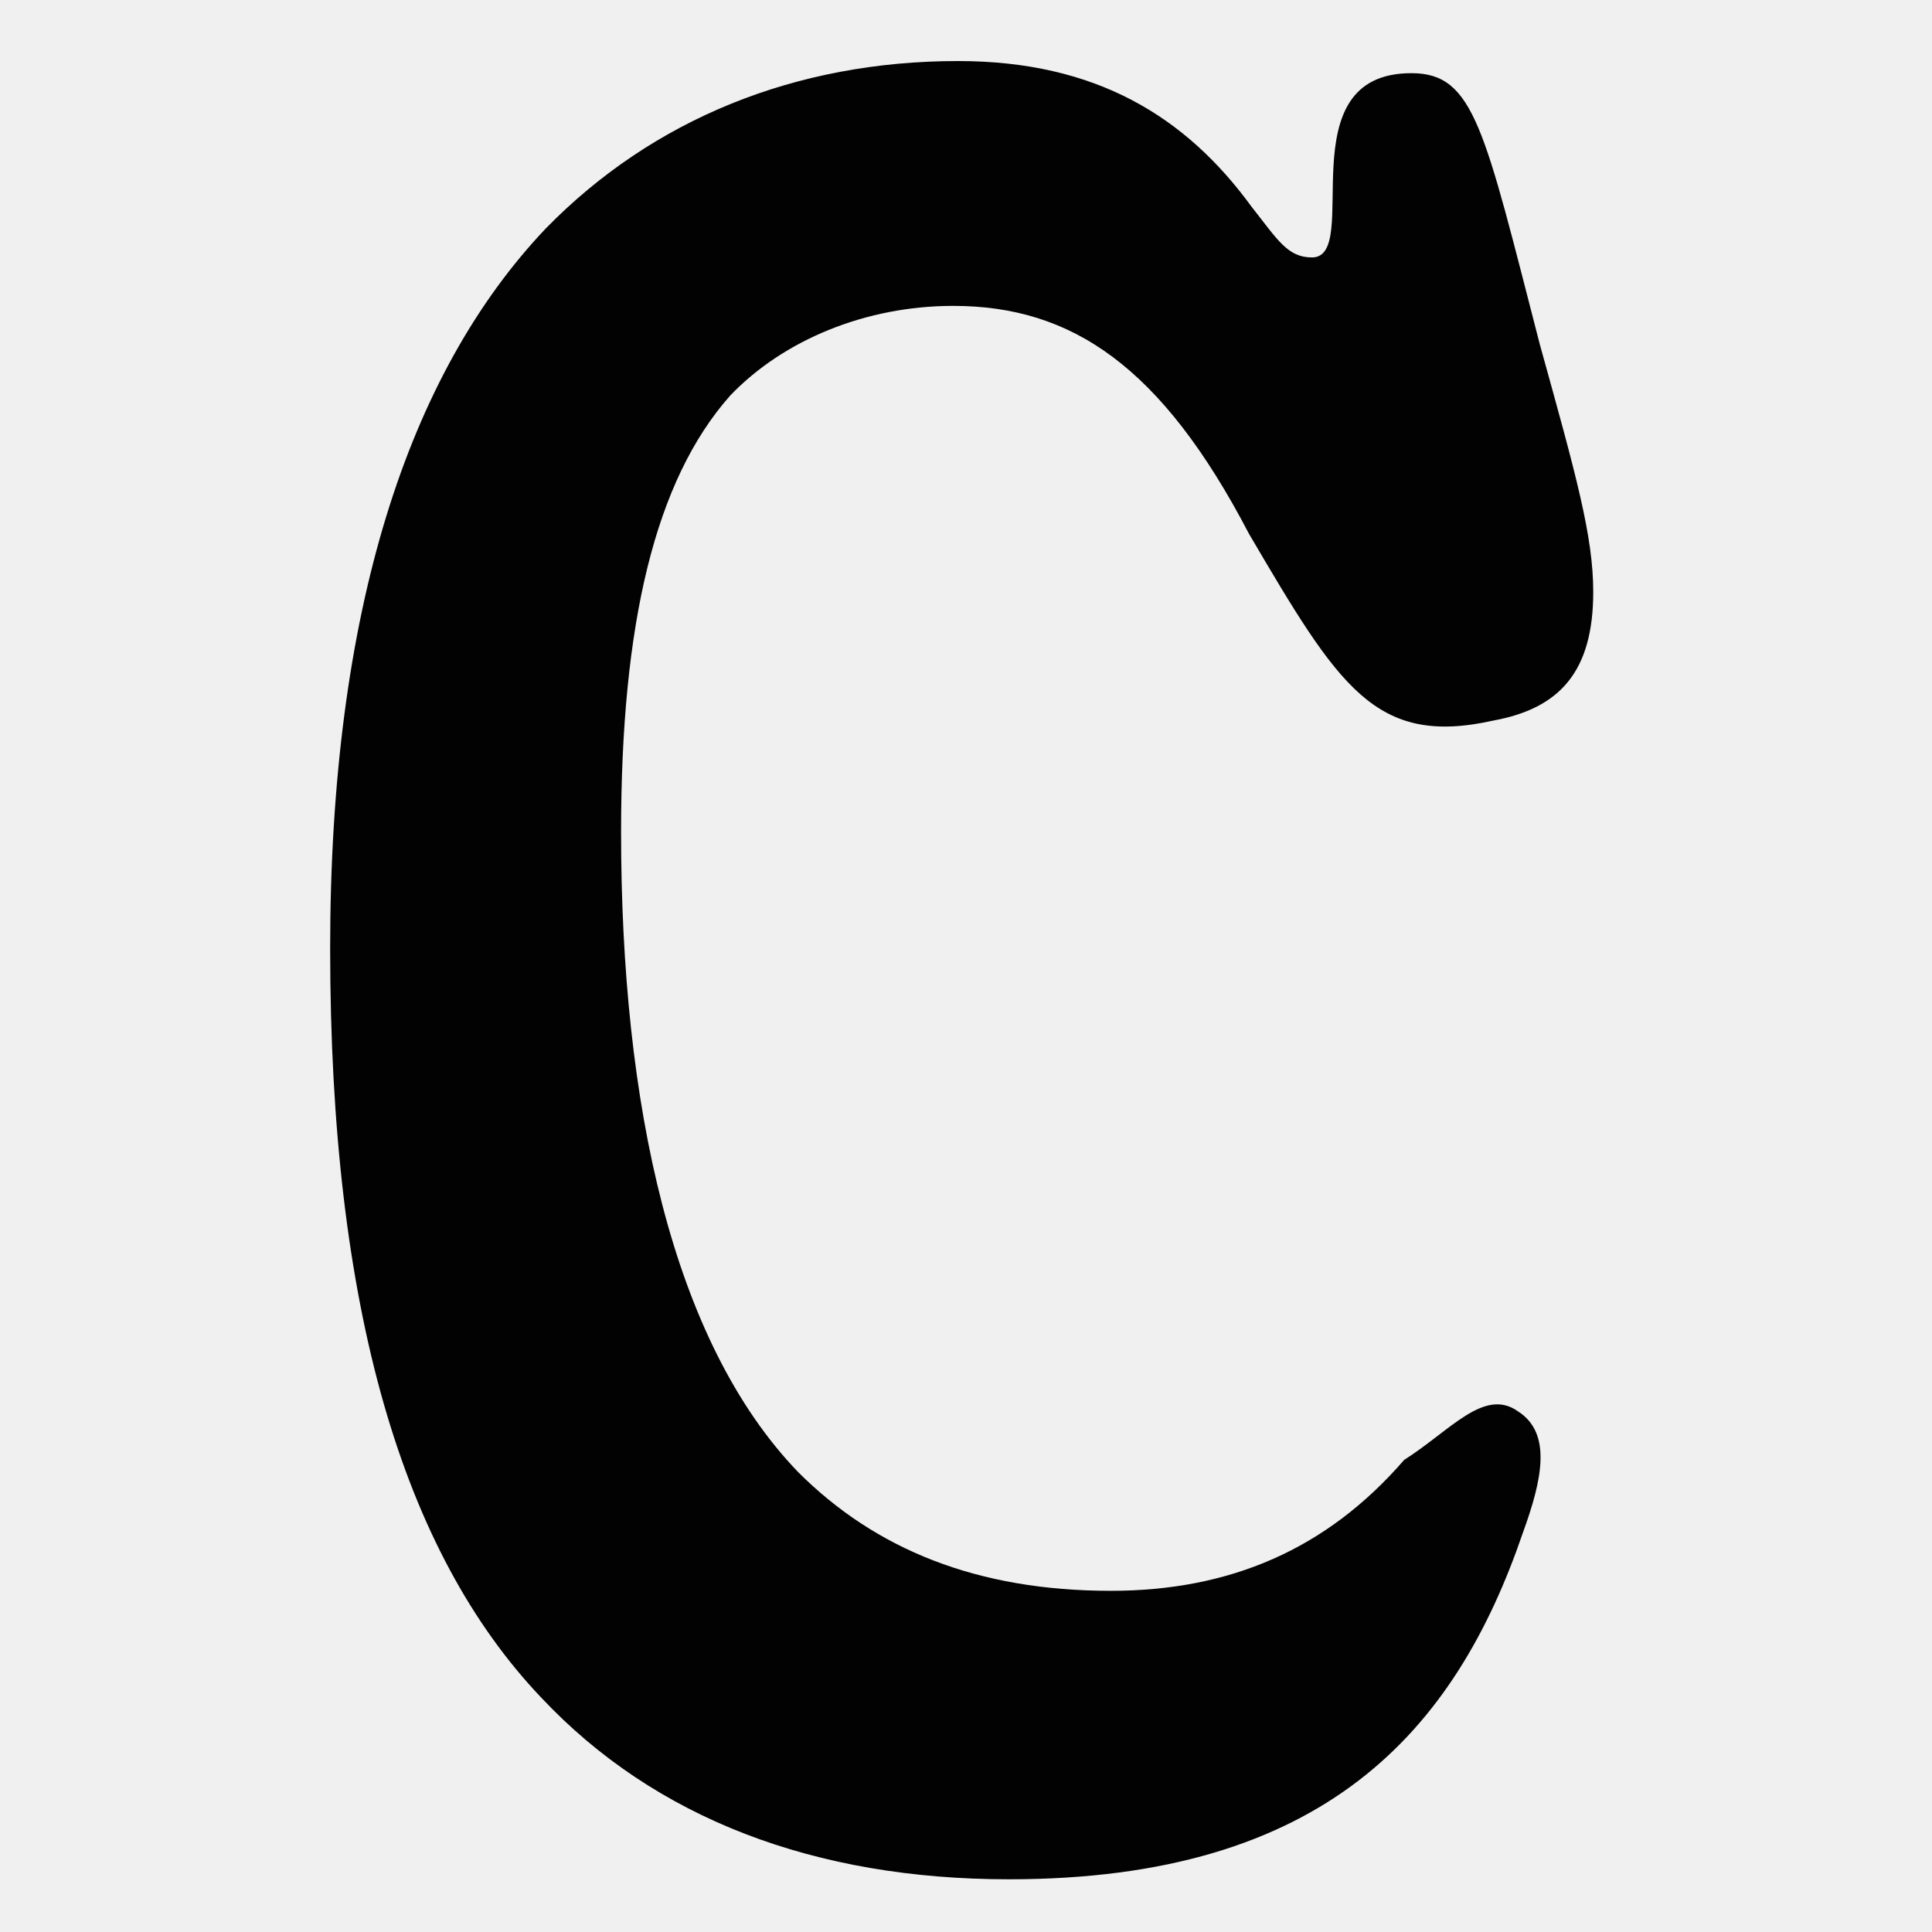
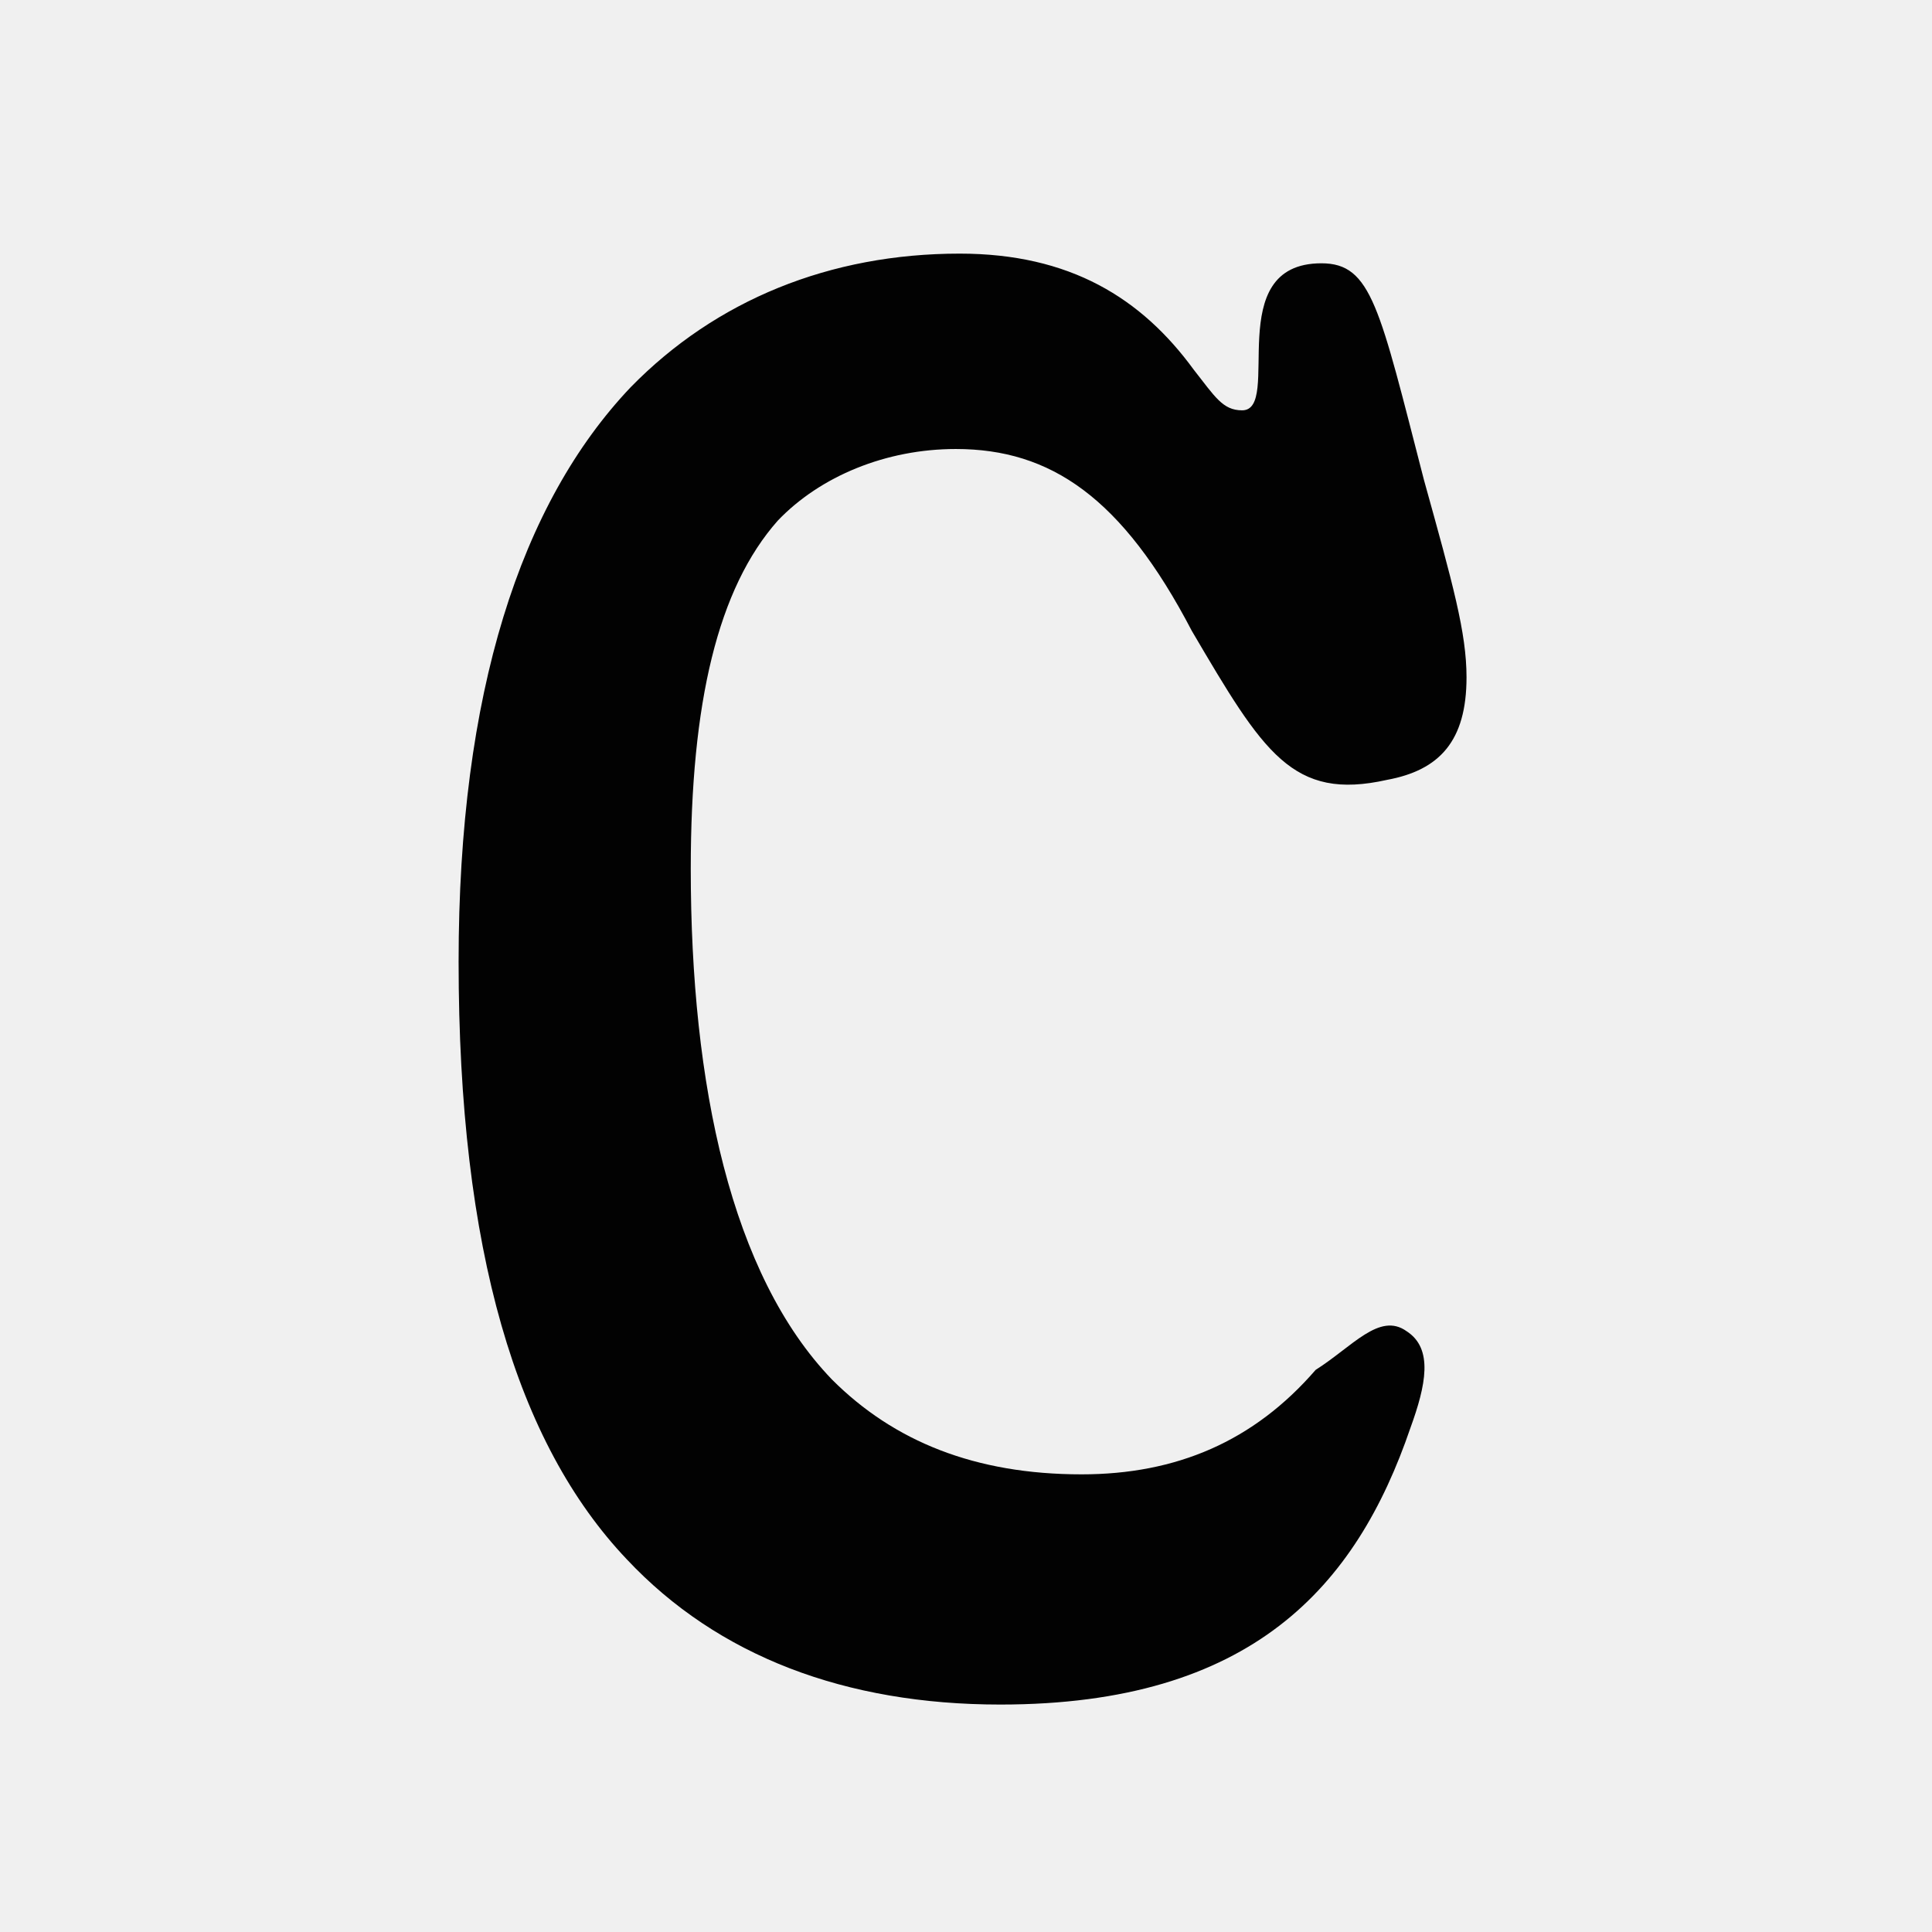
- <svg xmlns="http://www.w3.org/2000/svg" viewBox="-13.5 -2 79 79">
+ <svg xmlns="http://www.w3.org/2000/svg" viewBox="-23.5 -12.5 99 99">
  <style>path{fill:#020202}@media (prefers-color-scheme:dark){path{fill:#fff}}</style>
  <path d="M27.757 74.845C19.826 74.845 13.284 72.367 8.625 67.41C2.974 61.462 0 51.549 0 36.779C0 22.999 3.172 13.284 8.823 7.336C13.185 2.875 19.033 0.496 25.675 0.496C31.326 0.496 34.994 2.776 37.67 6.444C38.761 7.832 39.157 8.526 40.149 8.526C42.23 8.526 39.058 0.992 44.213 0.992C46.791 0.992 47.187 3.272 49.467 12.095C50.954 17.448 51.648 19.926 51.648 22.206C51.648 25.477 50.26 26.964 47.584 27.46C42.726 28.55 41.239 26.072 37.571 19.827C34.002 12.987 30.334 10.508 25.477 10.508C21.908 10.508 18.538 11.896 16.357 14.176C13.284 17.646 11.896 23.495 11.896 32.02C11.896 43.123 13.978 52.838 19.133 58.191C22.305 61.363 26.468 63.049 31.921 63.049C36.778 63.049 40.743 61.363 43.916 57.696C45.799 56.506 47.187 54.721 48.575 55.713C49.963 56.605 49.566 58.489 48.773 60.669C45.997 68.798 40.644 74.845 27.757 74.845Z" />
</svg>
